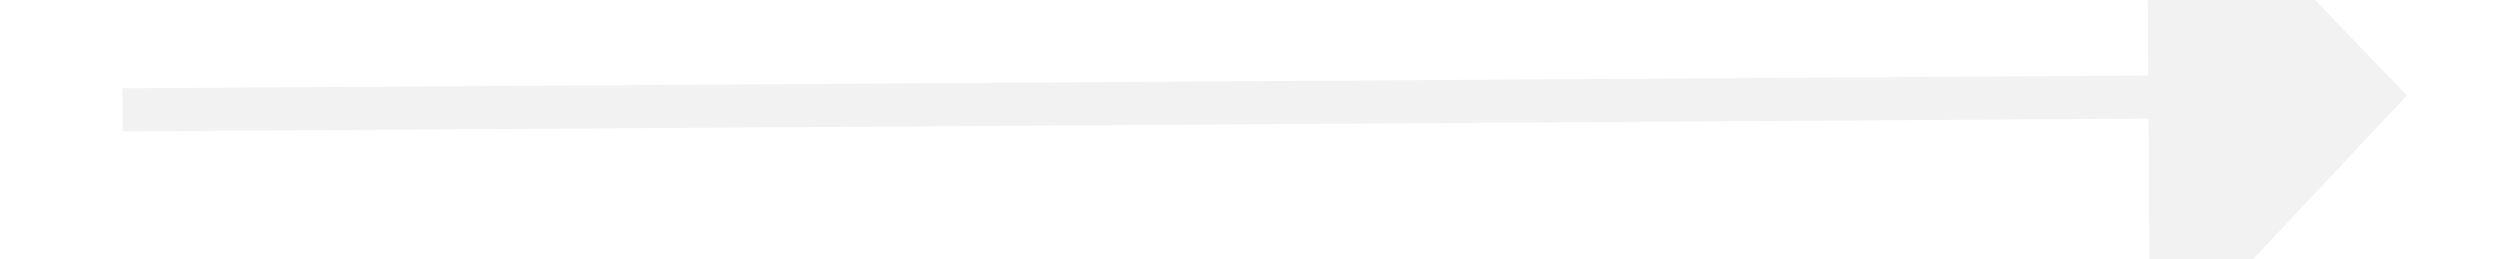
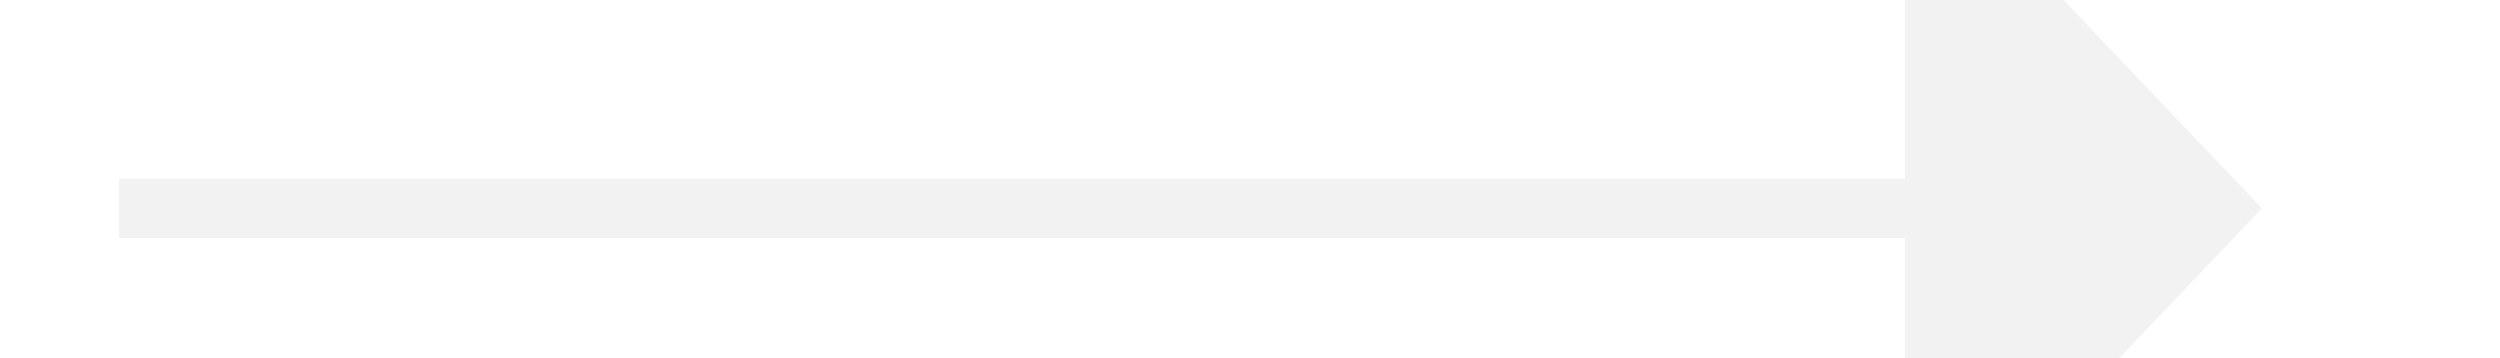
- <svg xmlns="http://www.w3.org/2000/svg" version="1.1" width="58px" height="6px" preserveAspectRatio="xMinYMid meet" viewBox="342 9441  58 4">
-   <g transform="matrix(0.9612617 -0.2756374 0.2756374 0.9612617 -2588.472 468.0673 )">
-     <path d="M 365.2 9463  L 371.5 9469  L 377.8 9463  L 365.2 9463  Z " fill-rule="nonzero" fill="#f2f2f2" stroke="none" transform="matrix(0.269554 -0.9629853 0.9629853 0.269554 -8821.628 7254.985 )" />
-     <path d="M 371.5 9416  L 371.5 9464  " stroke-width="1" stroke="#f2f2f2" fill="none" transform="matrix(0.269554 -0.9629853 0.9629853 0.269554 -8821.628 7254.985 )" />
-   </g>
+ <svg xmlns="http://www.w3.org/2000/svg" version="1.1" width="42px" height="6px" preserveAspectRatio="xMinYMid meet" viewBox="632 9405  42 4">
+   <path d="M 646.7 9419.5  L 653 9425.5  L 659.3 9419.5  L 646.7 9419.5  Z " fill-rule="nonzero" fill="#f2f2f2" stroke="none" transform="matrix(-1.83690953073357E-16 -1 1 -1.83690953073357E-16 -8755.5 10060.5 )" />
+   <path d="M 653 9389.5  L 653 9420.5  " stroke-width="1" stroke="#f2f2f2" fill="none" transform="matrix(-1.83690953073357E-16 -1 1 -1.83690953073357E-16 -8755.5 10060.5 )" />
</svg>
